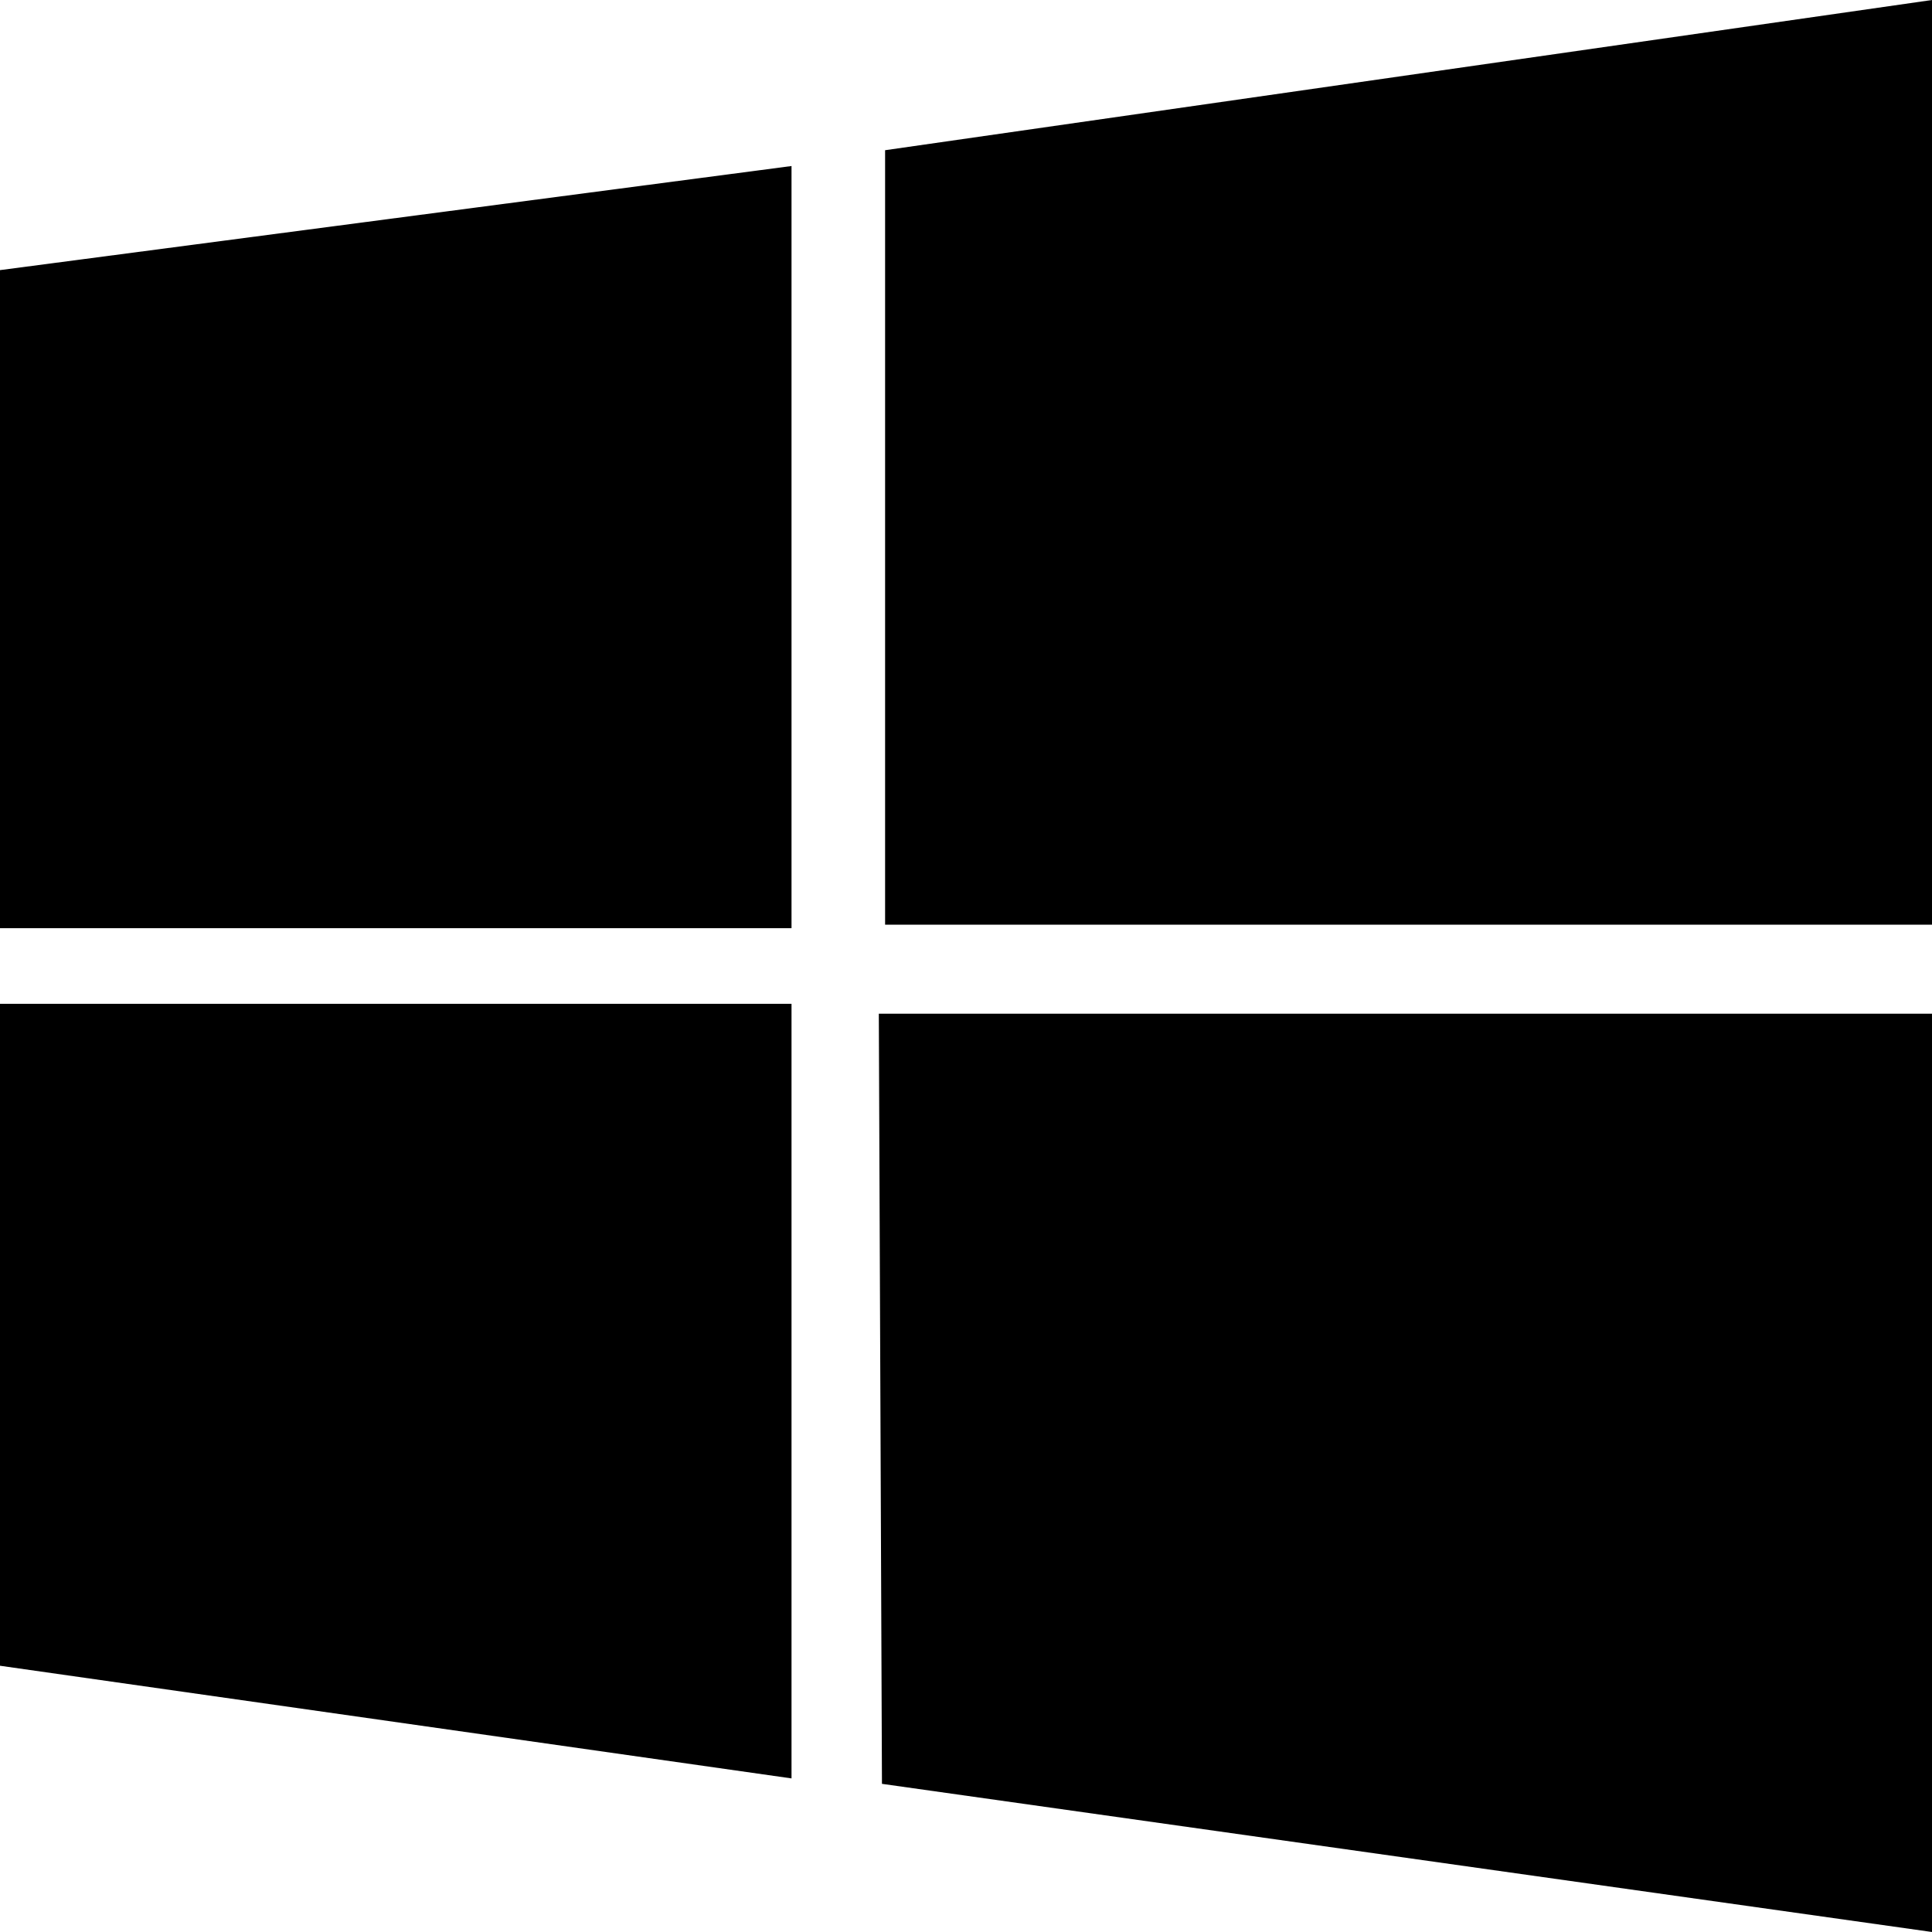
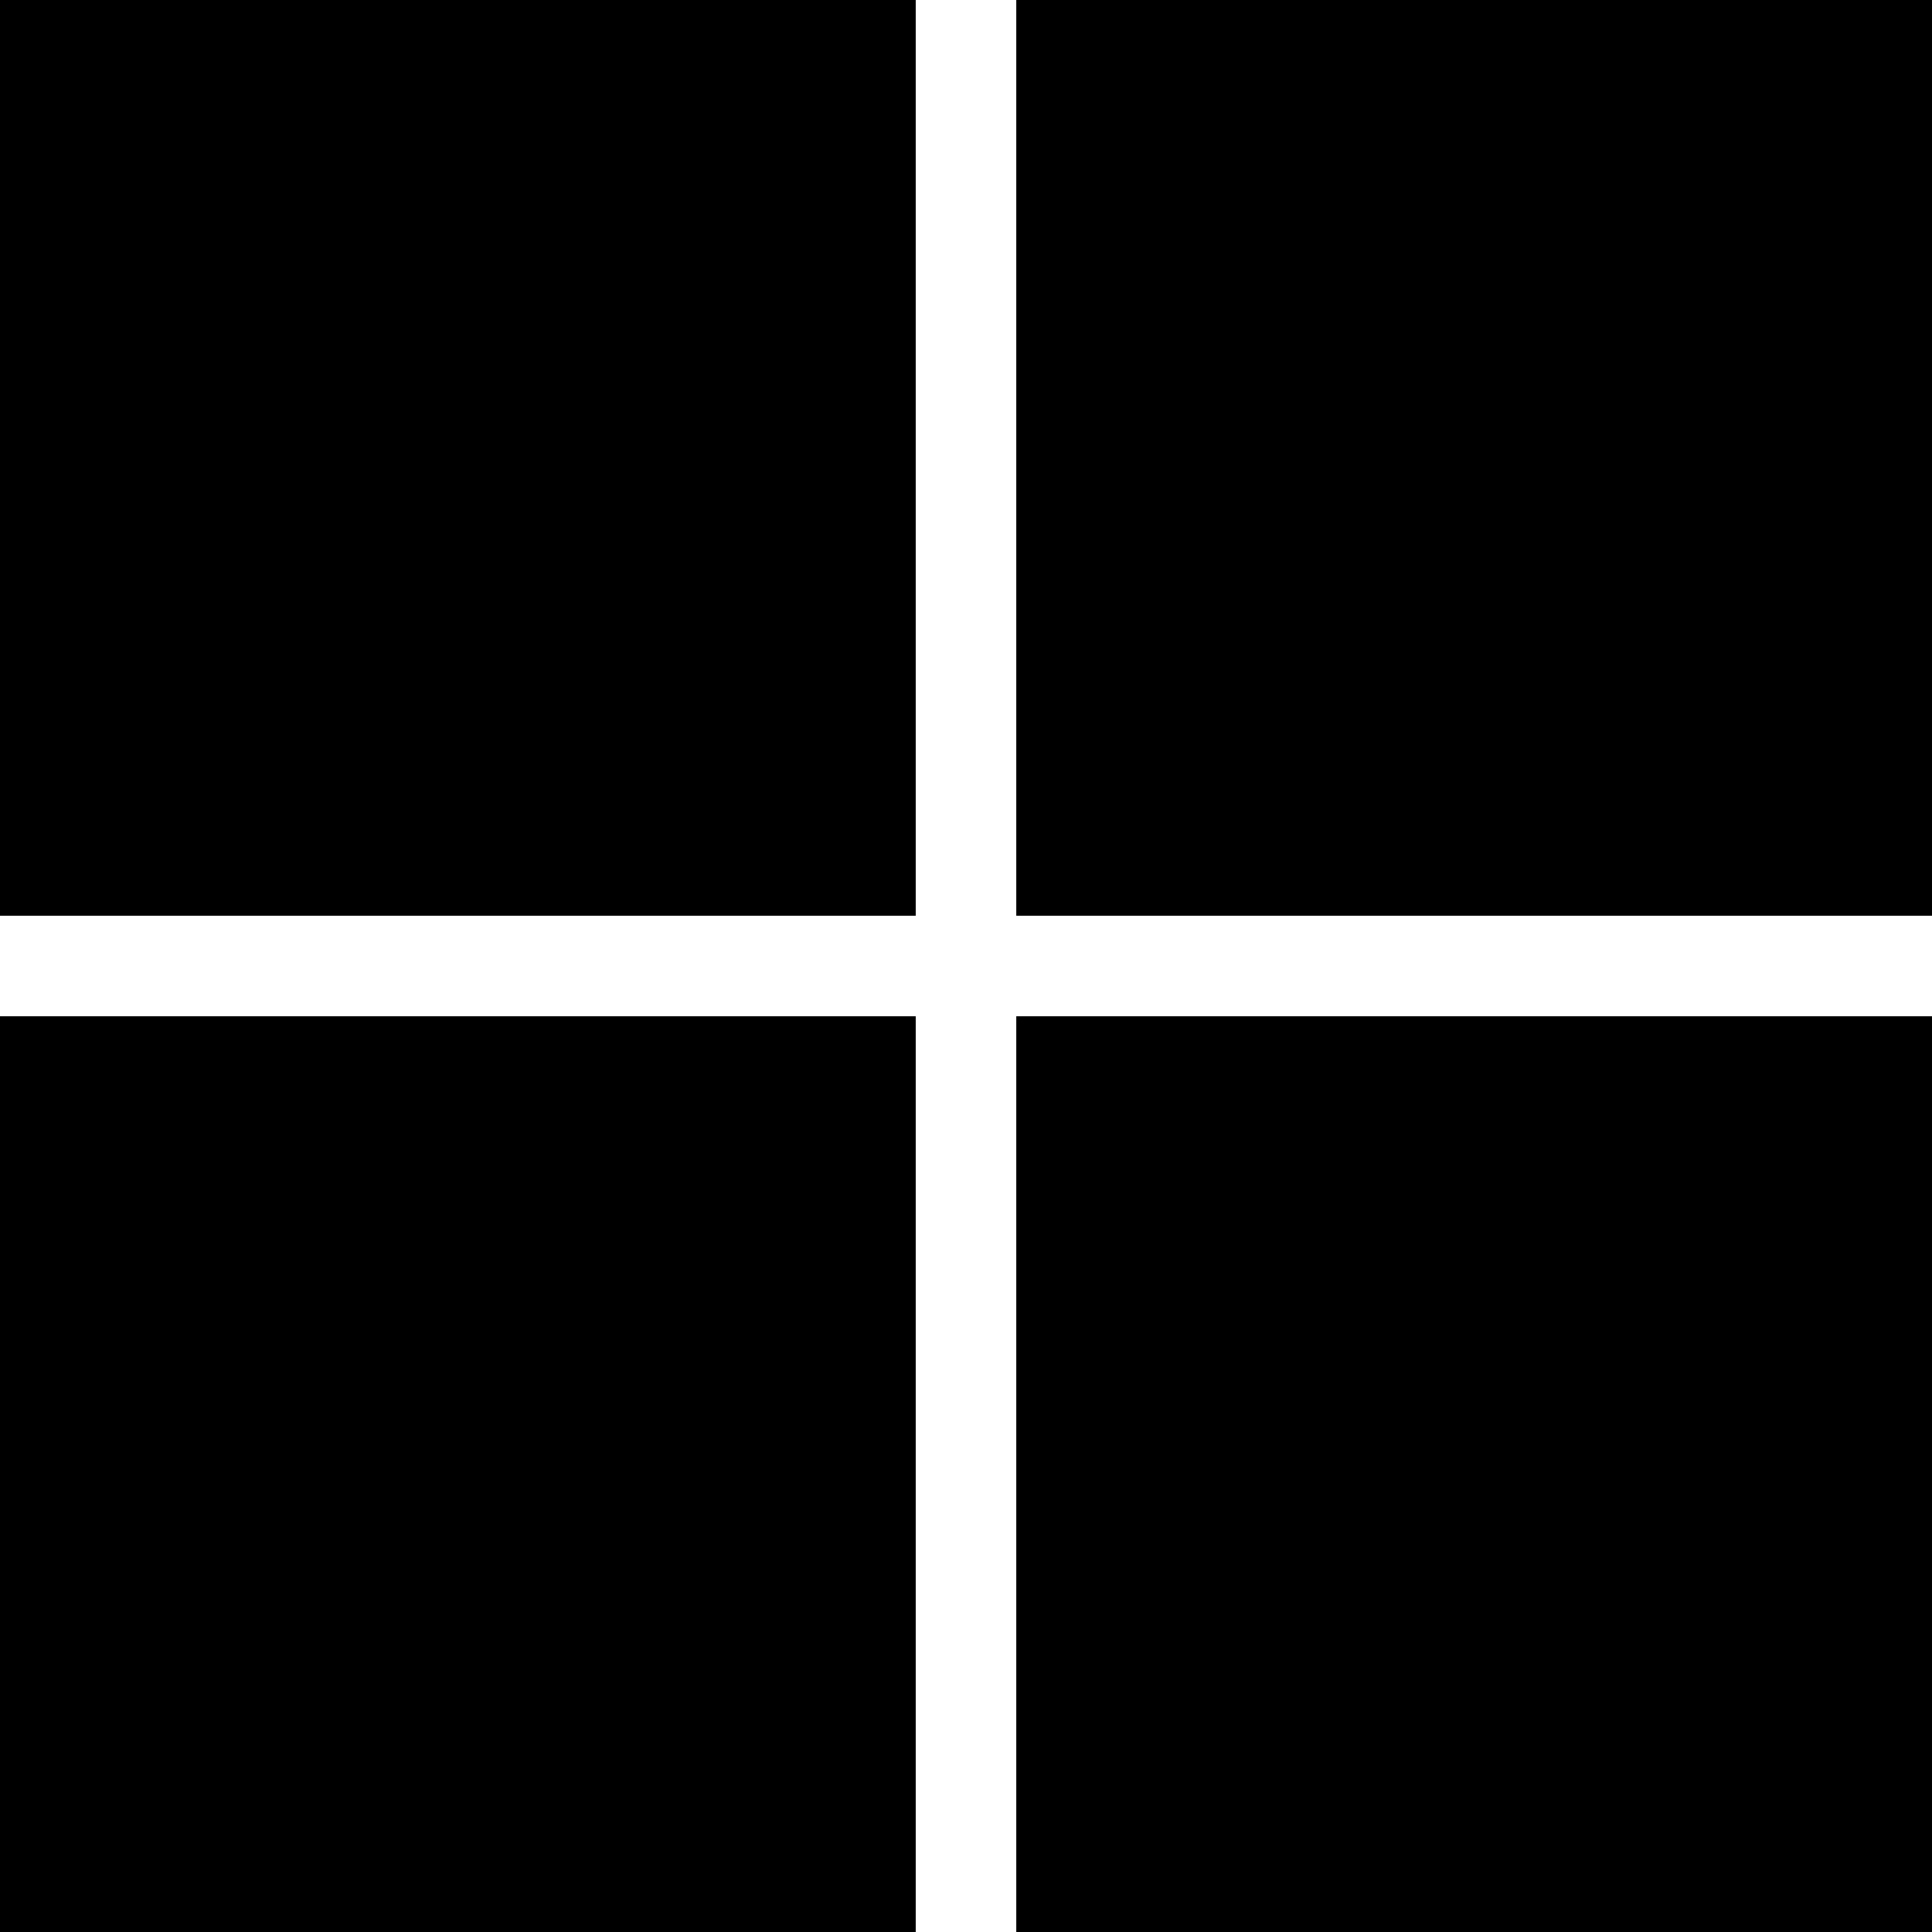
- <svg xmlns="http://www.w3.org/2000/svg" width="16" height="16" fill="currentColor" class="bi bi-windows" viewBox="0 0 16 16">
-   <path d="M6.555 1.375 0 2.237v5.45h6.555zM0 13.795l6.555.933V8.313H0zm7.278-5.4.026 6.378L16 16V8.395zM16 0 7.33 1.244v6.414H16z" />
+ <svg xmlns="http://www.w3.org/2000/svg" width="16" height="16" fill="currentColor" class="bi bi-windows" viewBox="0 0 256 256">
+   <path d="M0 0h121.329v121.329H0zm134.671 0H256v121.329H134.671zM0 134.671h121.329V256H0zm134.671 0H256V256H134.671z" />
</svg>
